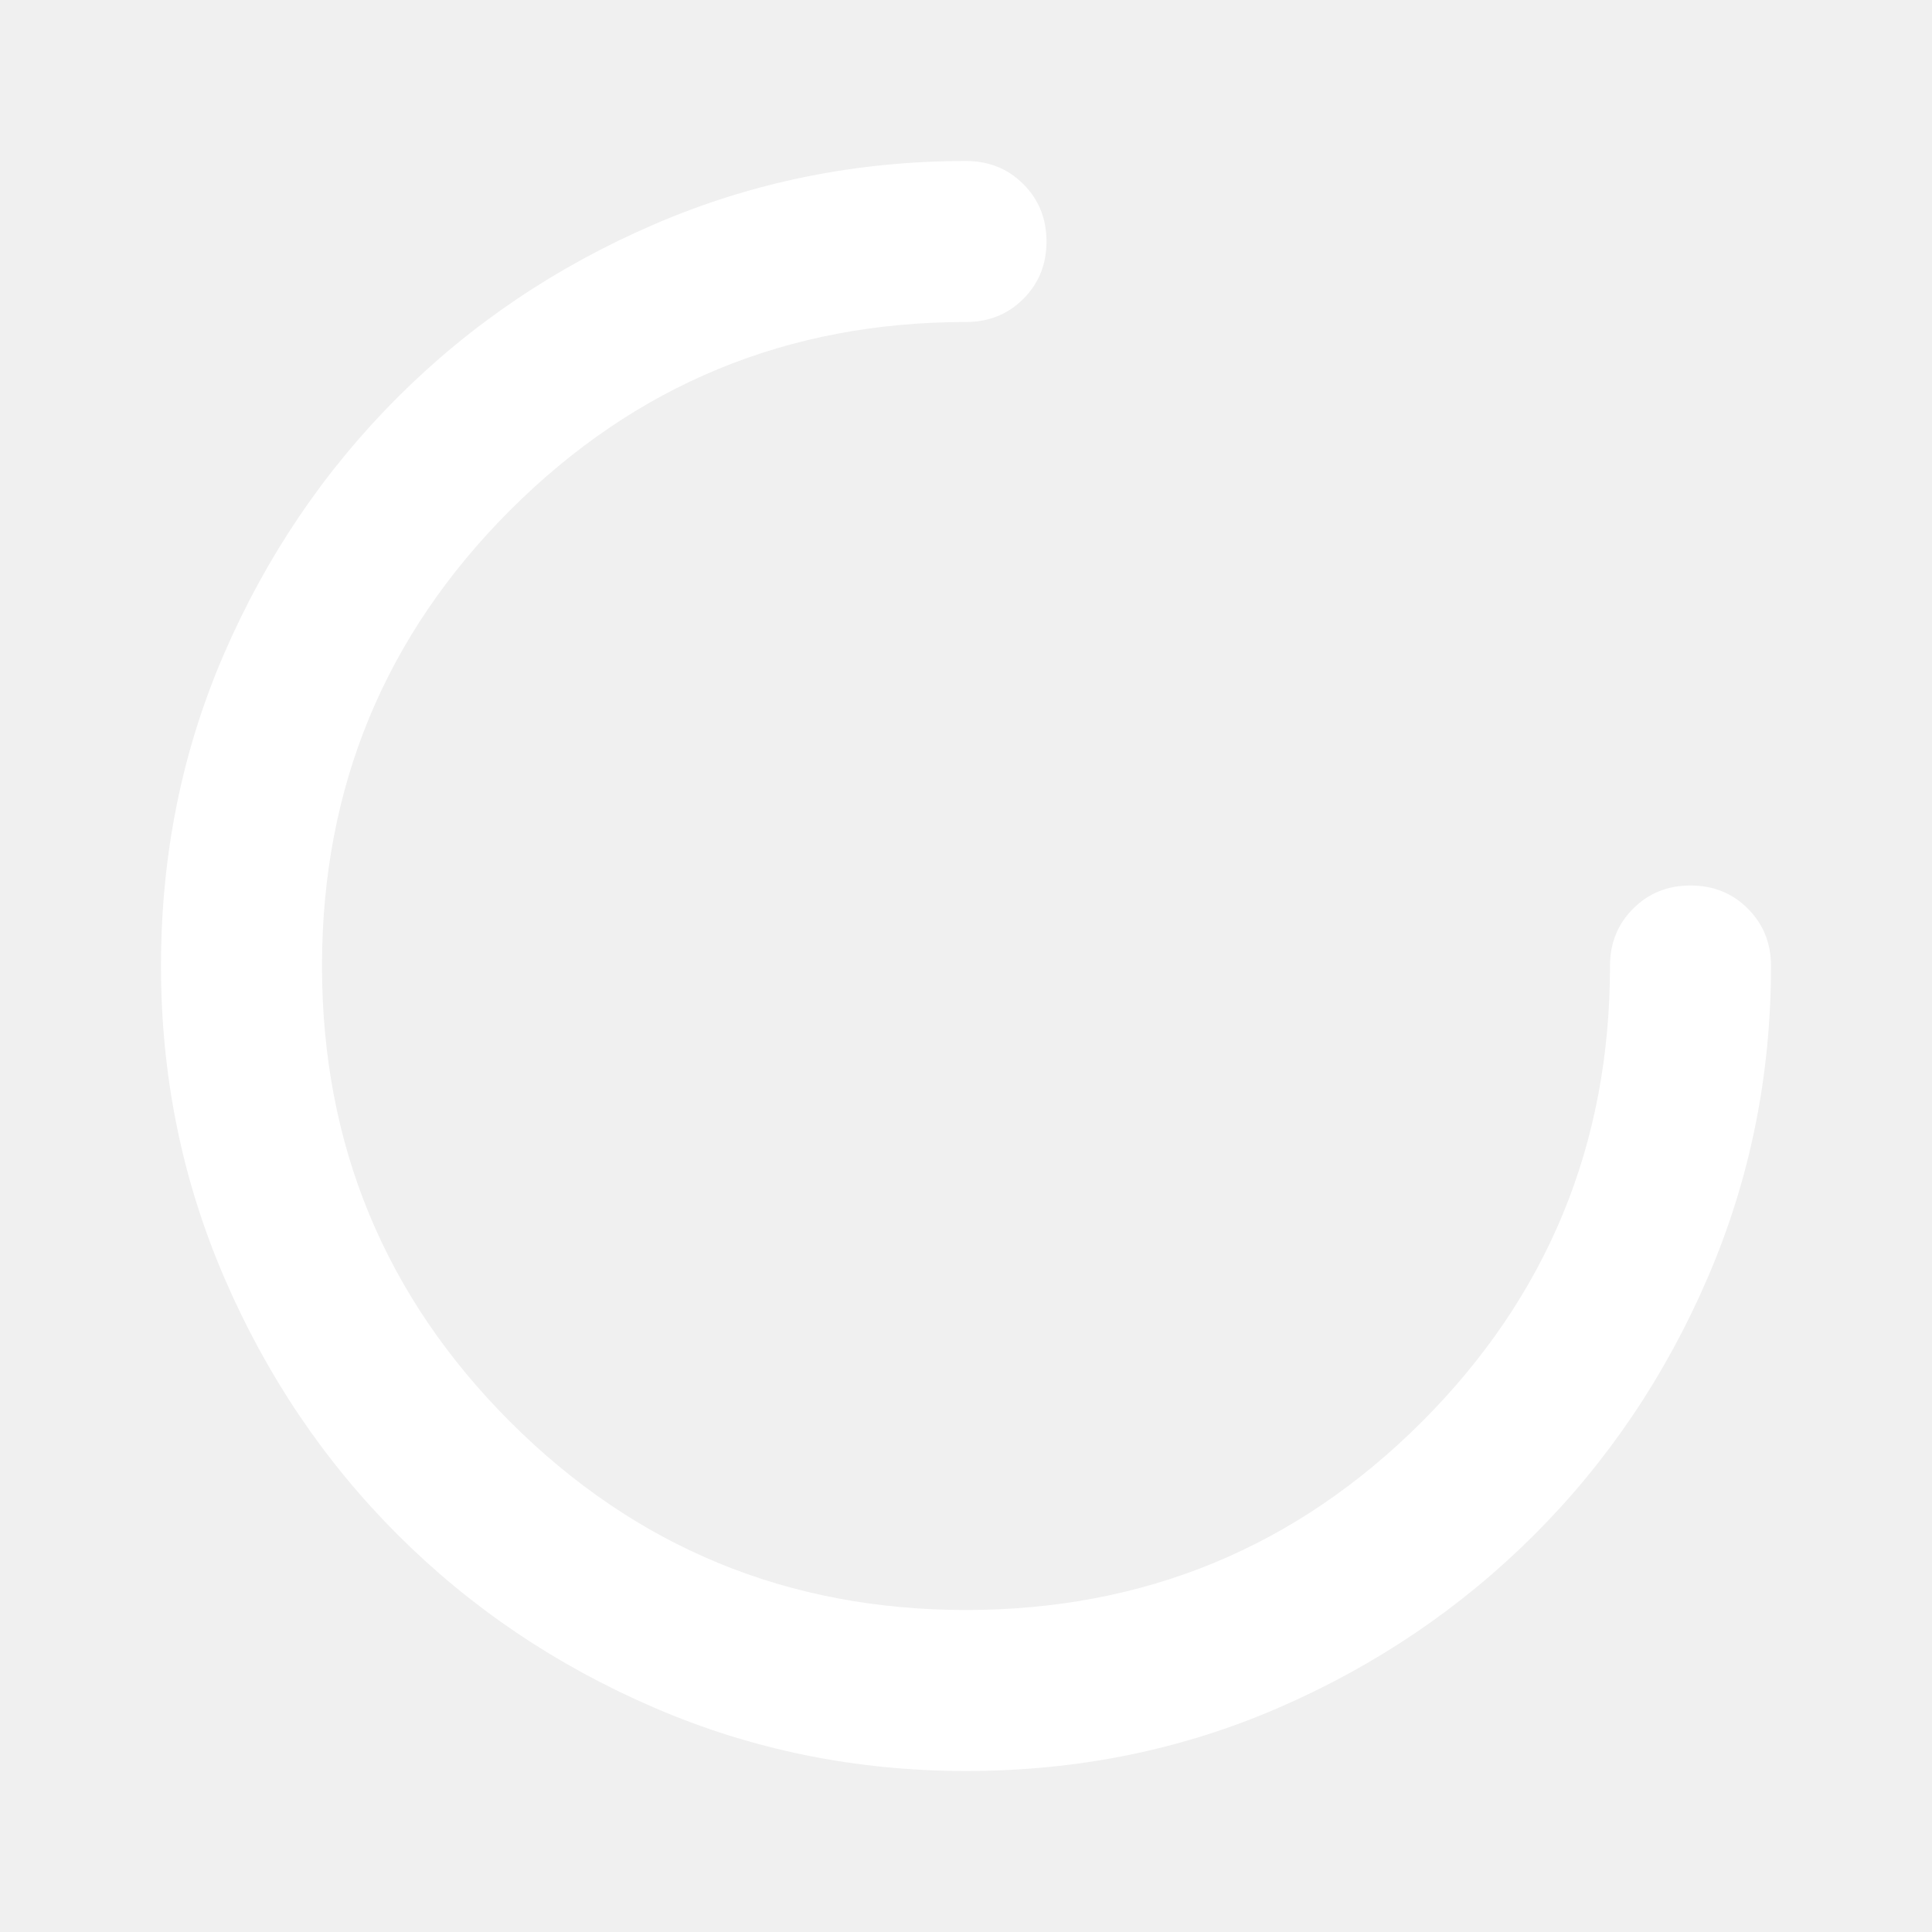
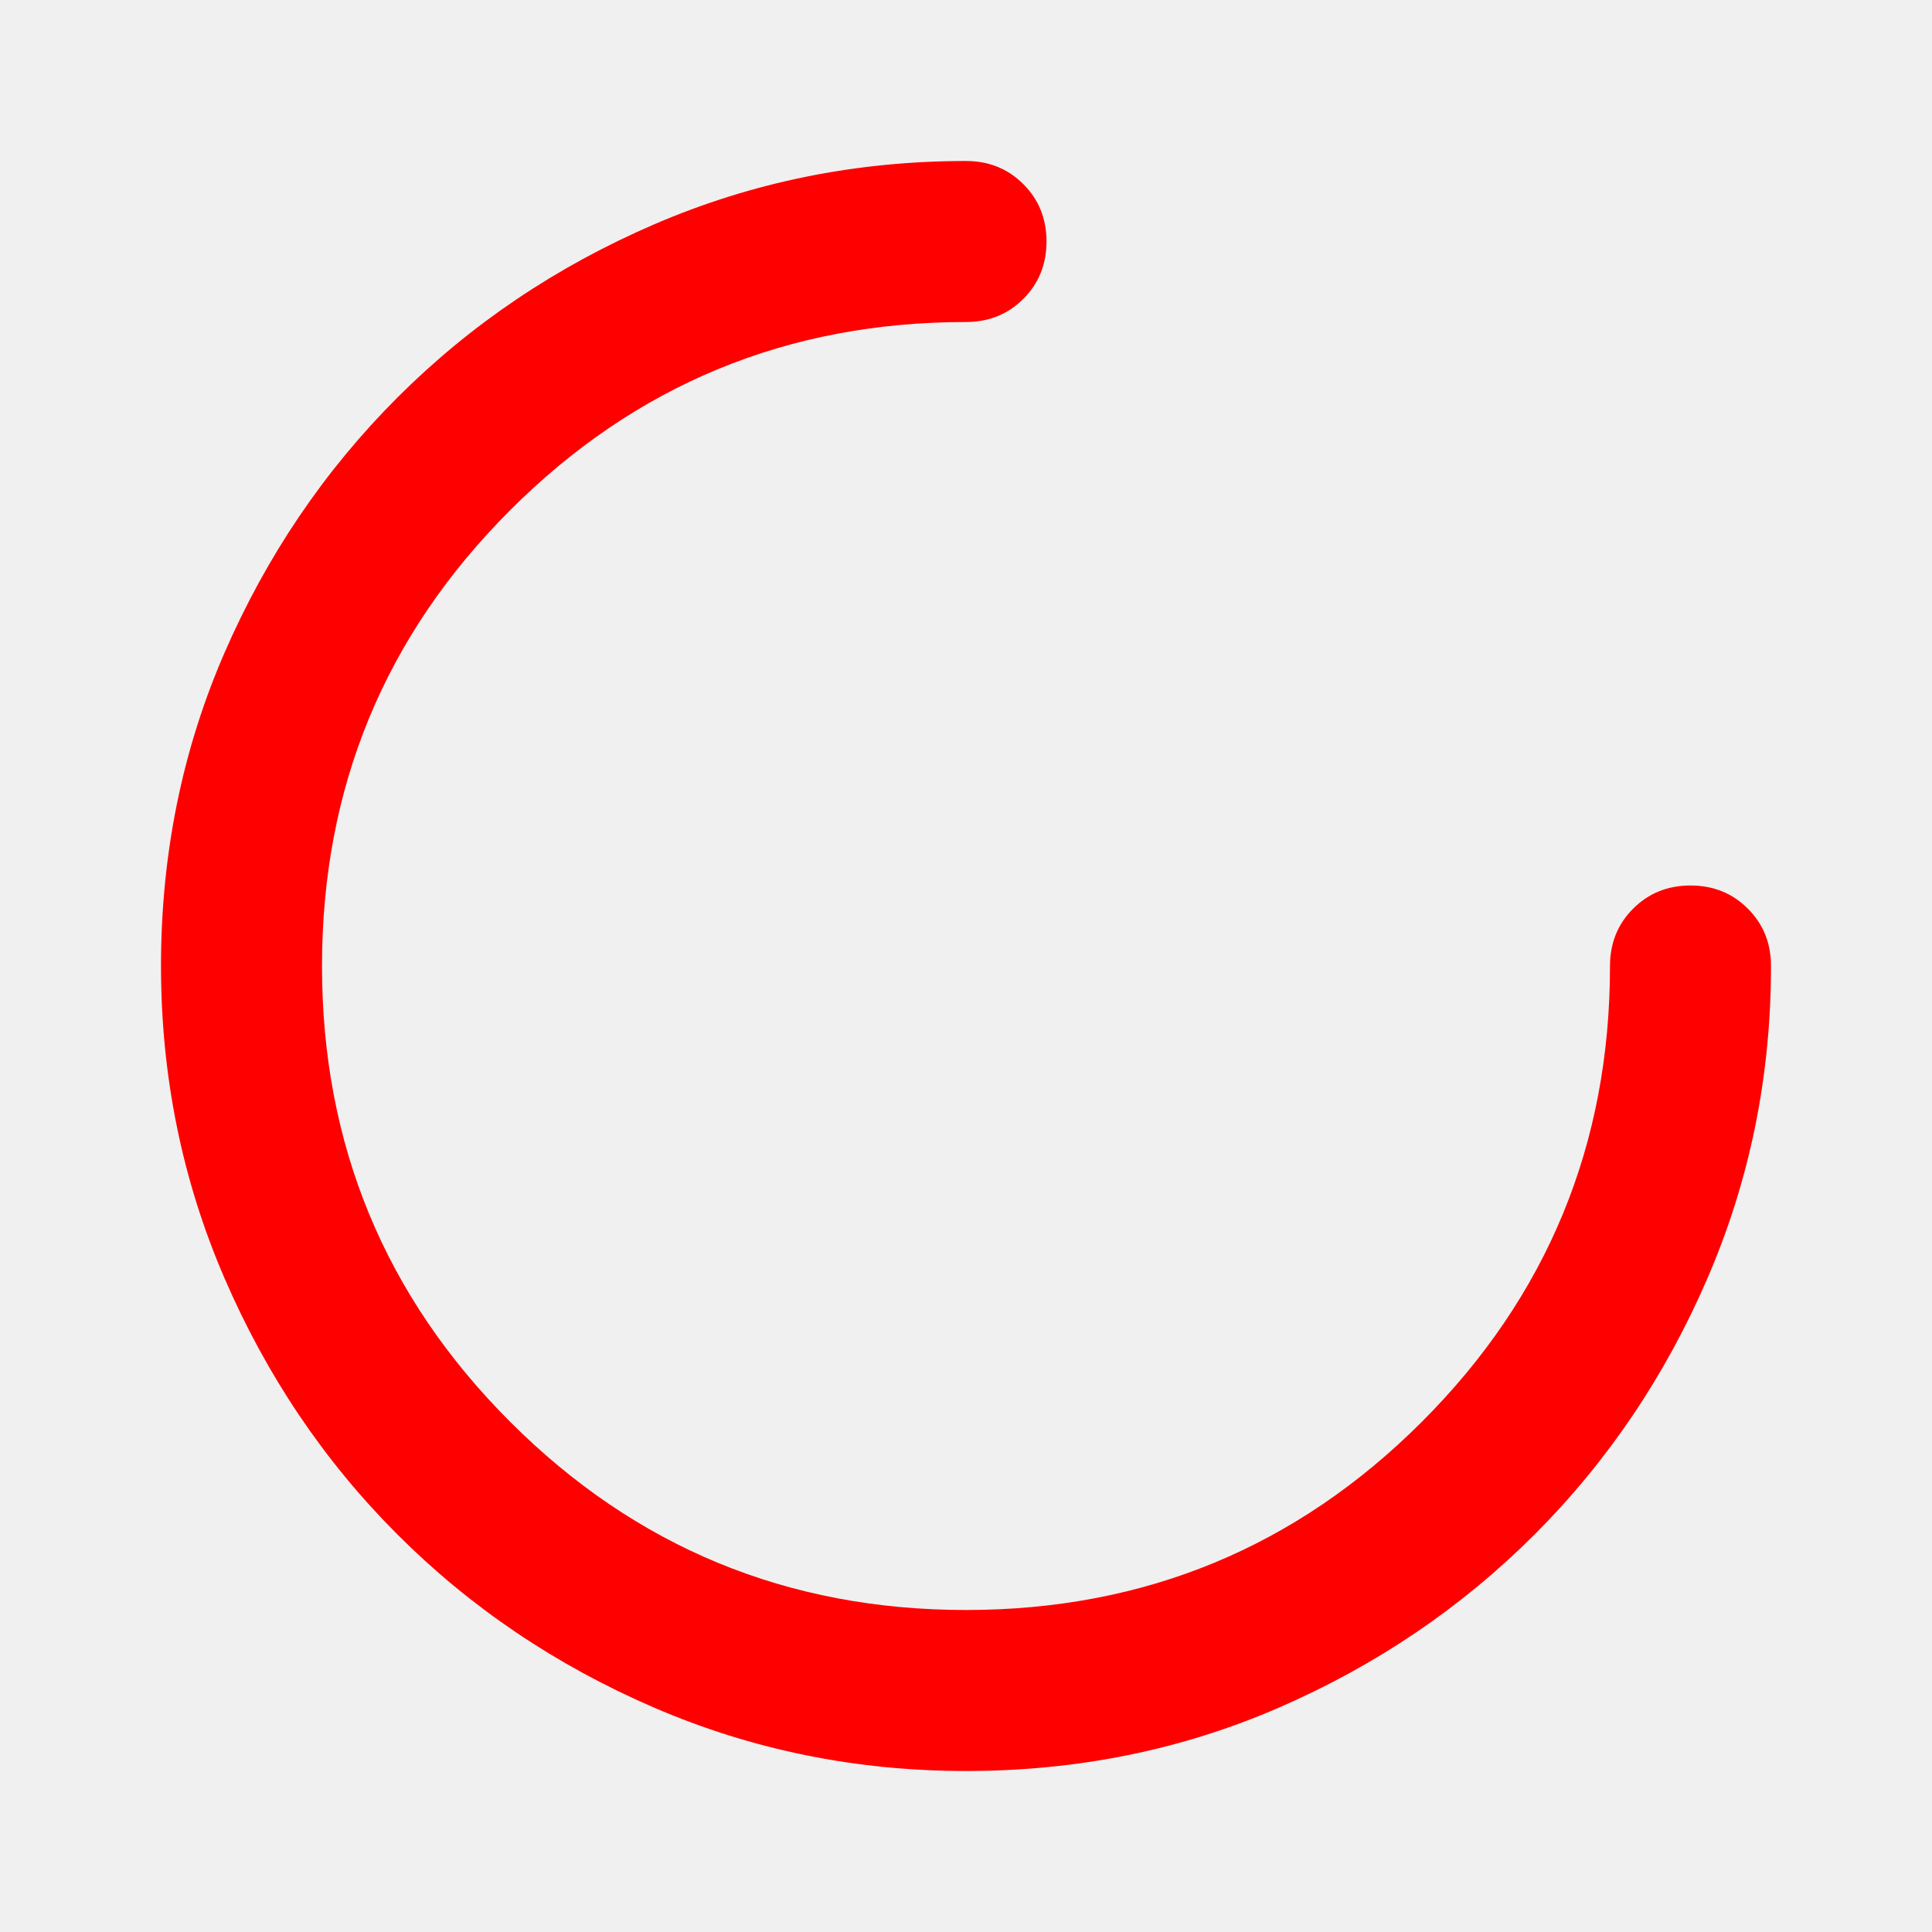
<svg xmlns="http://www.w3.org/2000/svg" height="24" viewBox="0 -960 960 960" width="24">
-   <path d="M480-80q-82 0-155-31.5t-127.5-86Q143-252 111.5-325T80-480q0-83 31.5-155.5t86-127Q252-817 325-848.5T480-880q17 0 28.5 11.5T520-840q0 17-11.5 28.5T480-800q-133 0-226.5 93.5T160-480q0 133 93.5 226.5T480-160q133 0 226.5-93.5T800-480q0-17 11.5-28.5T840-520q17 0 28.5 11.5T880-480q0 82-31.5 155t-86 127.5q-54.5 54.5-127 86T480-80Z" fill="white" />
+   <path d="M480-80q-82 0-155-31.5t-127.5-86Q143-252 111.5-325T80-480q0-83 31.5-155.5t86-127Q252-817 325-848.5T480-880q17 0 28.5 11.5T520-840q0 17-11.5 28.5T480-800q-133 0-226.5 93.5T160-480q0 133 93.5 226.5T480-160q133 0 226.5-93.5T800-480q0-17 11.5-28.5T840-520q17 0 28.5 11.5T880-480q0 82-31.5 155t-86 127.5q-54.5 54.5-127 86T480-80Z" fill="red" />
</svg>
